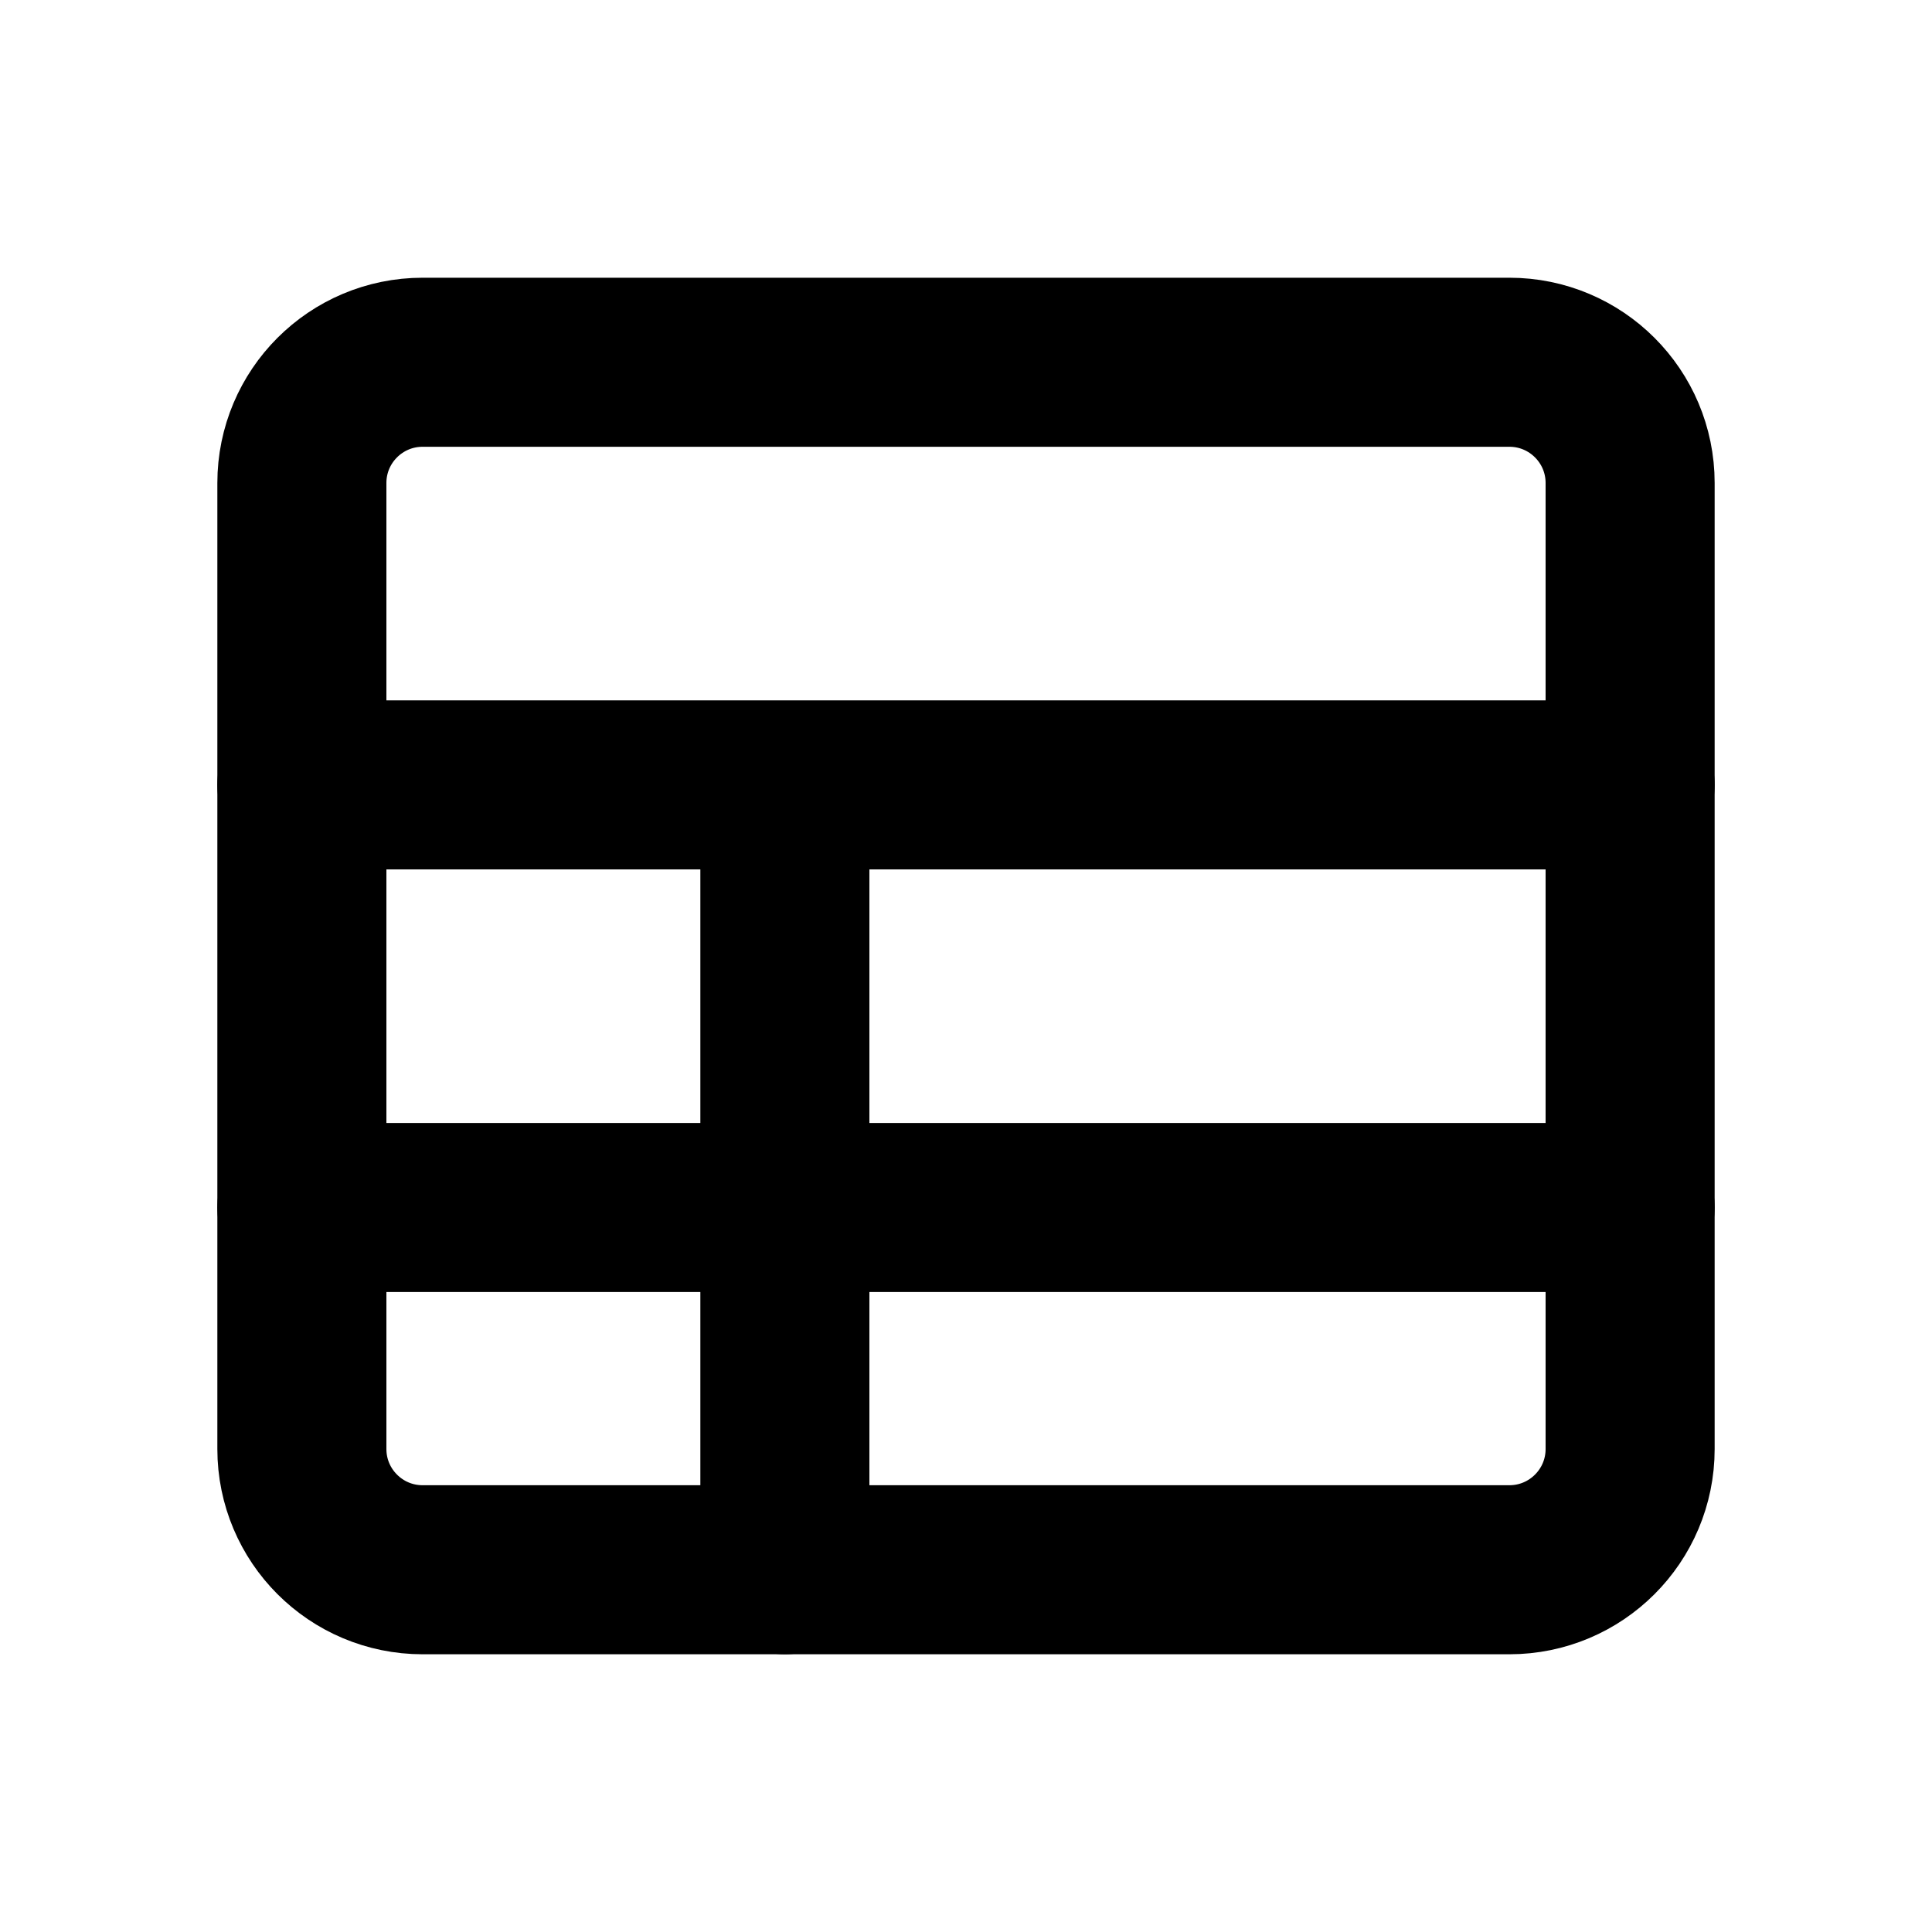
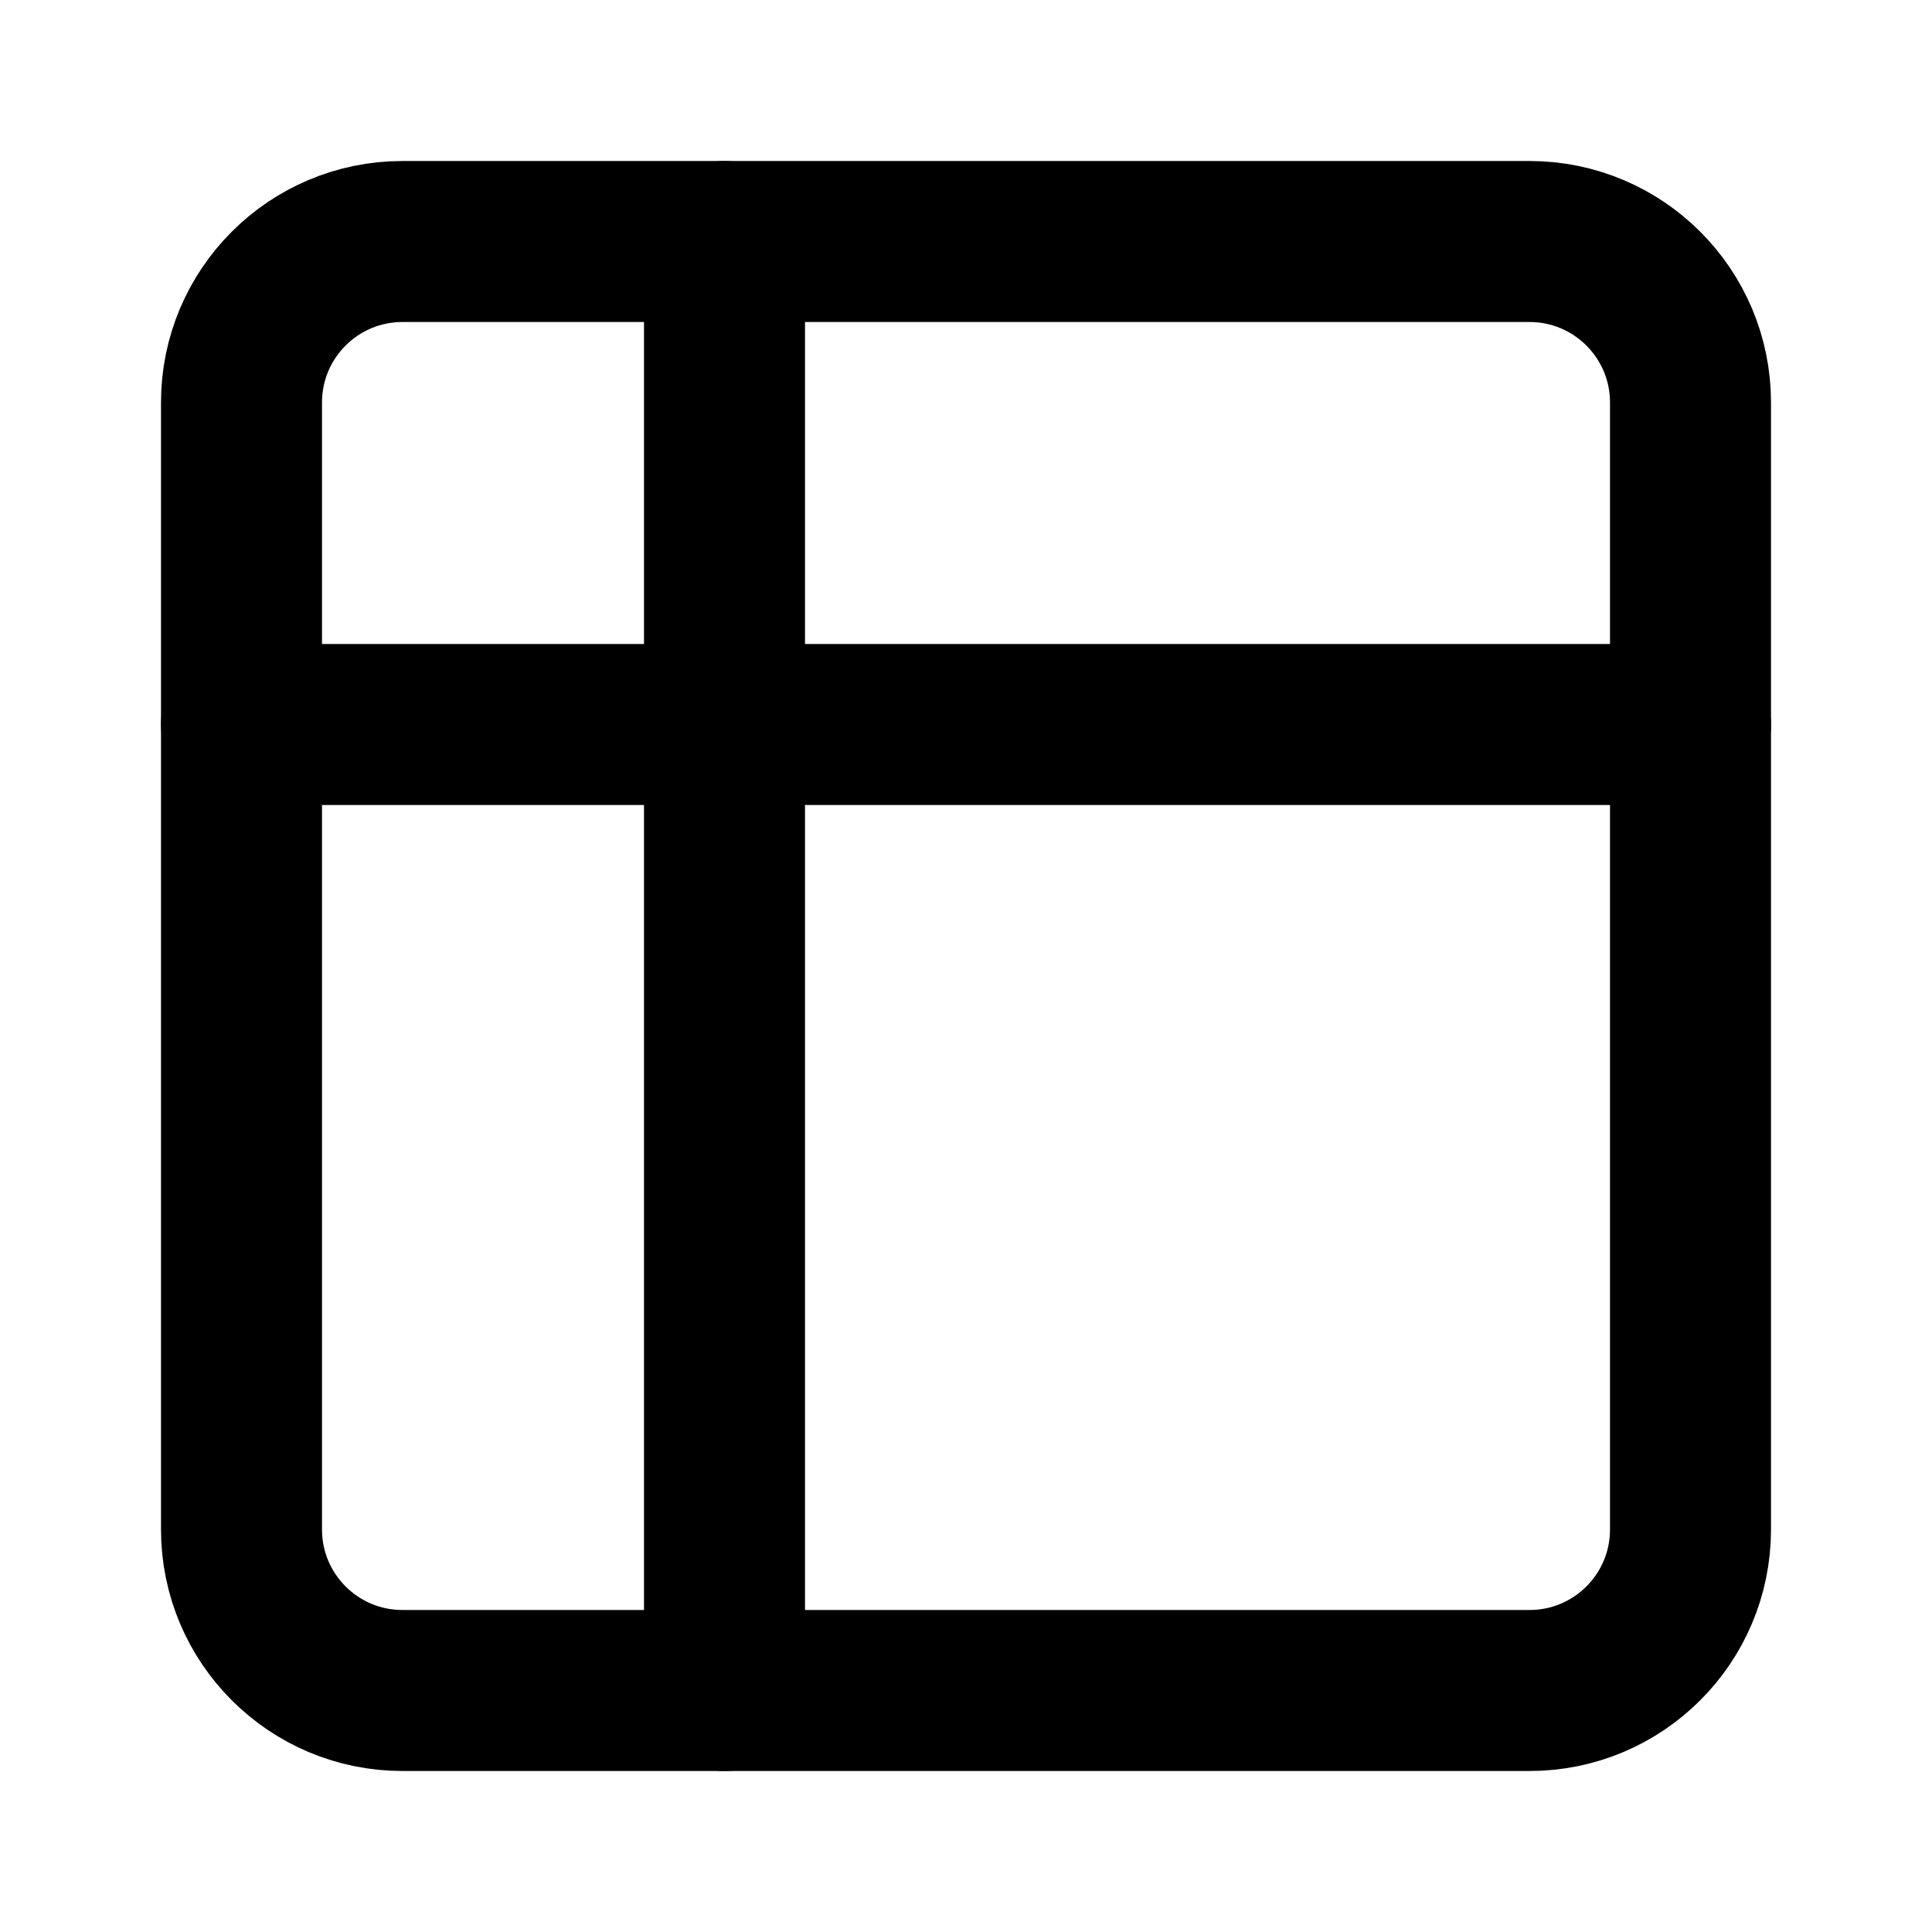
- <svg xmlns="http://www.w3.org/2000/svg" viewBox="0 0 16 16" fill="none" stroke="currentColor" stroke-width="1.4" stroke-linecap="round" stroke-linejoin="round" aria-hidden="true">
-   <rect x="2.5" y="3" width="11" height="10" rx="1" />
-   <path d="M2.5 6.5h11M2.5 10h11M6.5 6.5V13" />
+ <svg xmlns="http://www.w3.org/2000/svg" viewBox="0 0 16 16" aria-hidden="true">
+   <g fill="none" stroke="currentColor" stroke-width="2" stroke-linecap="round" stroke-linejoin="round" transform="matrix(0.666667 0 0 0.666667 0 0)">
+     <path d="M3 9h18" />
+     <path d="M9 3v18" />
+     <rect x="3" y="3" width="18" height="18" rx="2" />
+   </g>
</svg>
